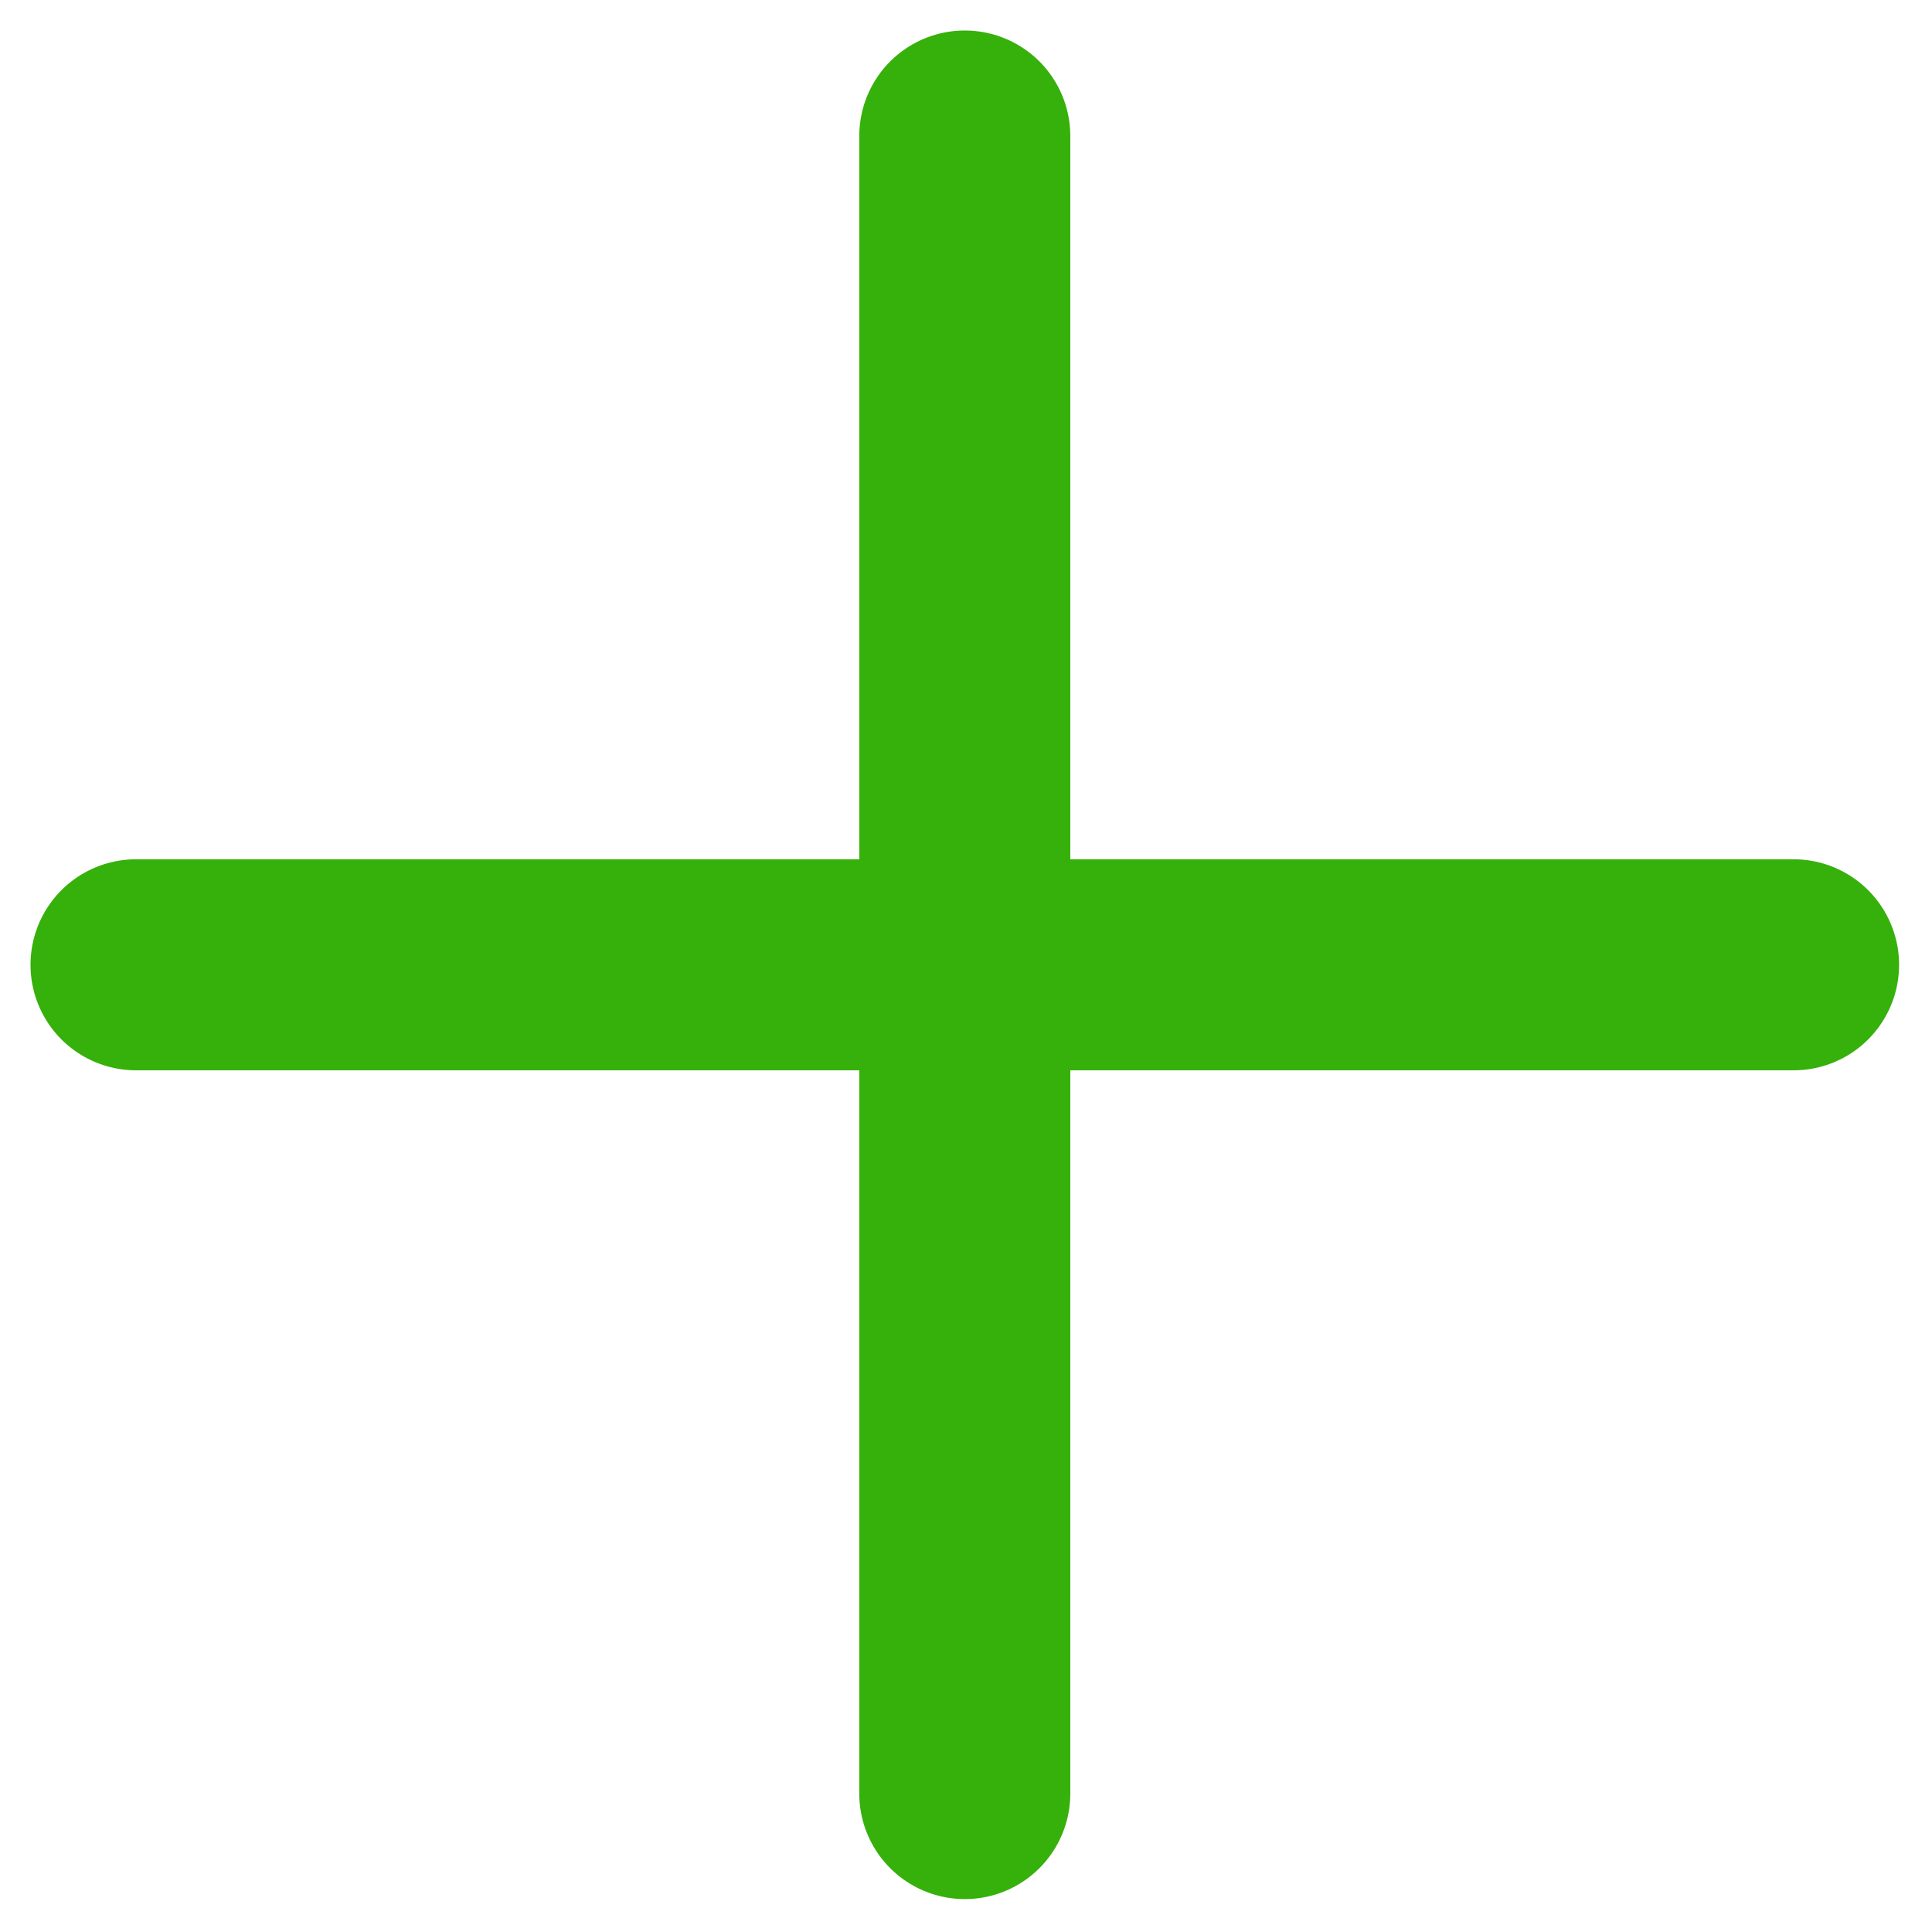
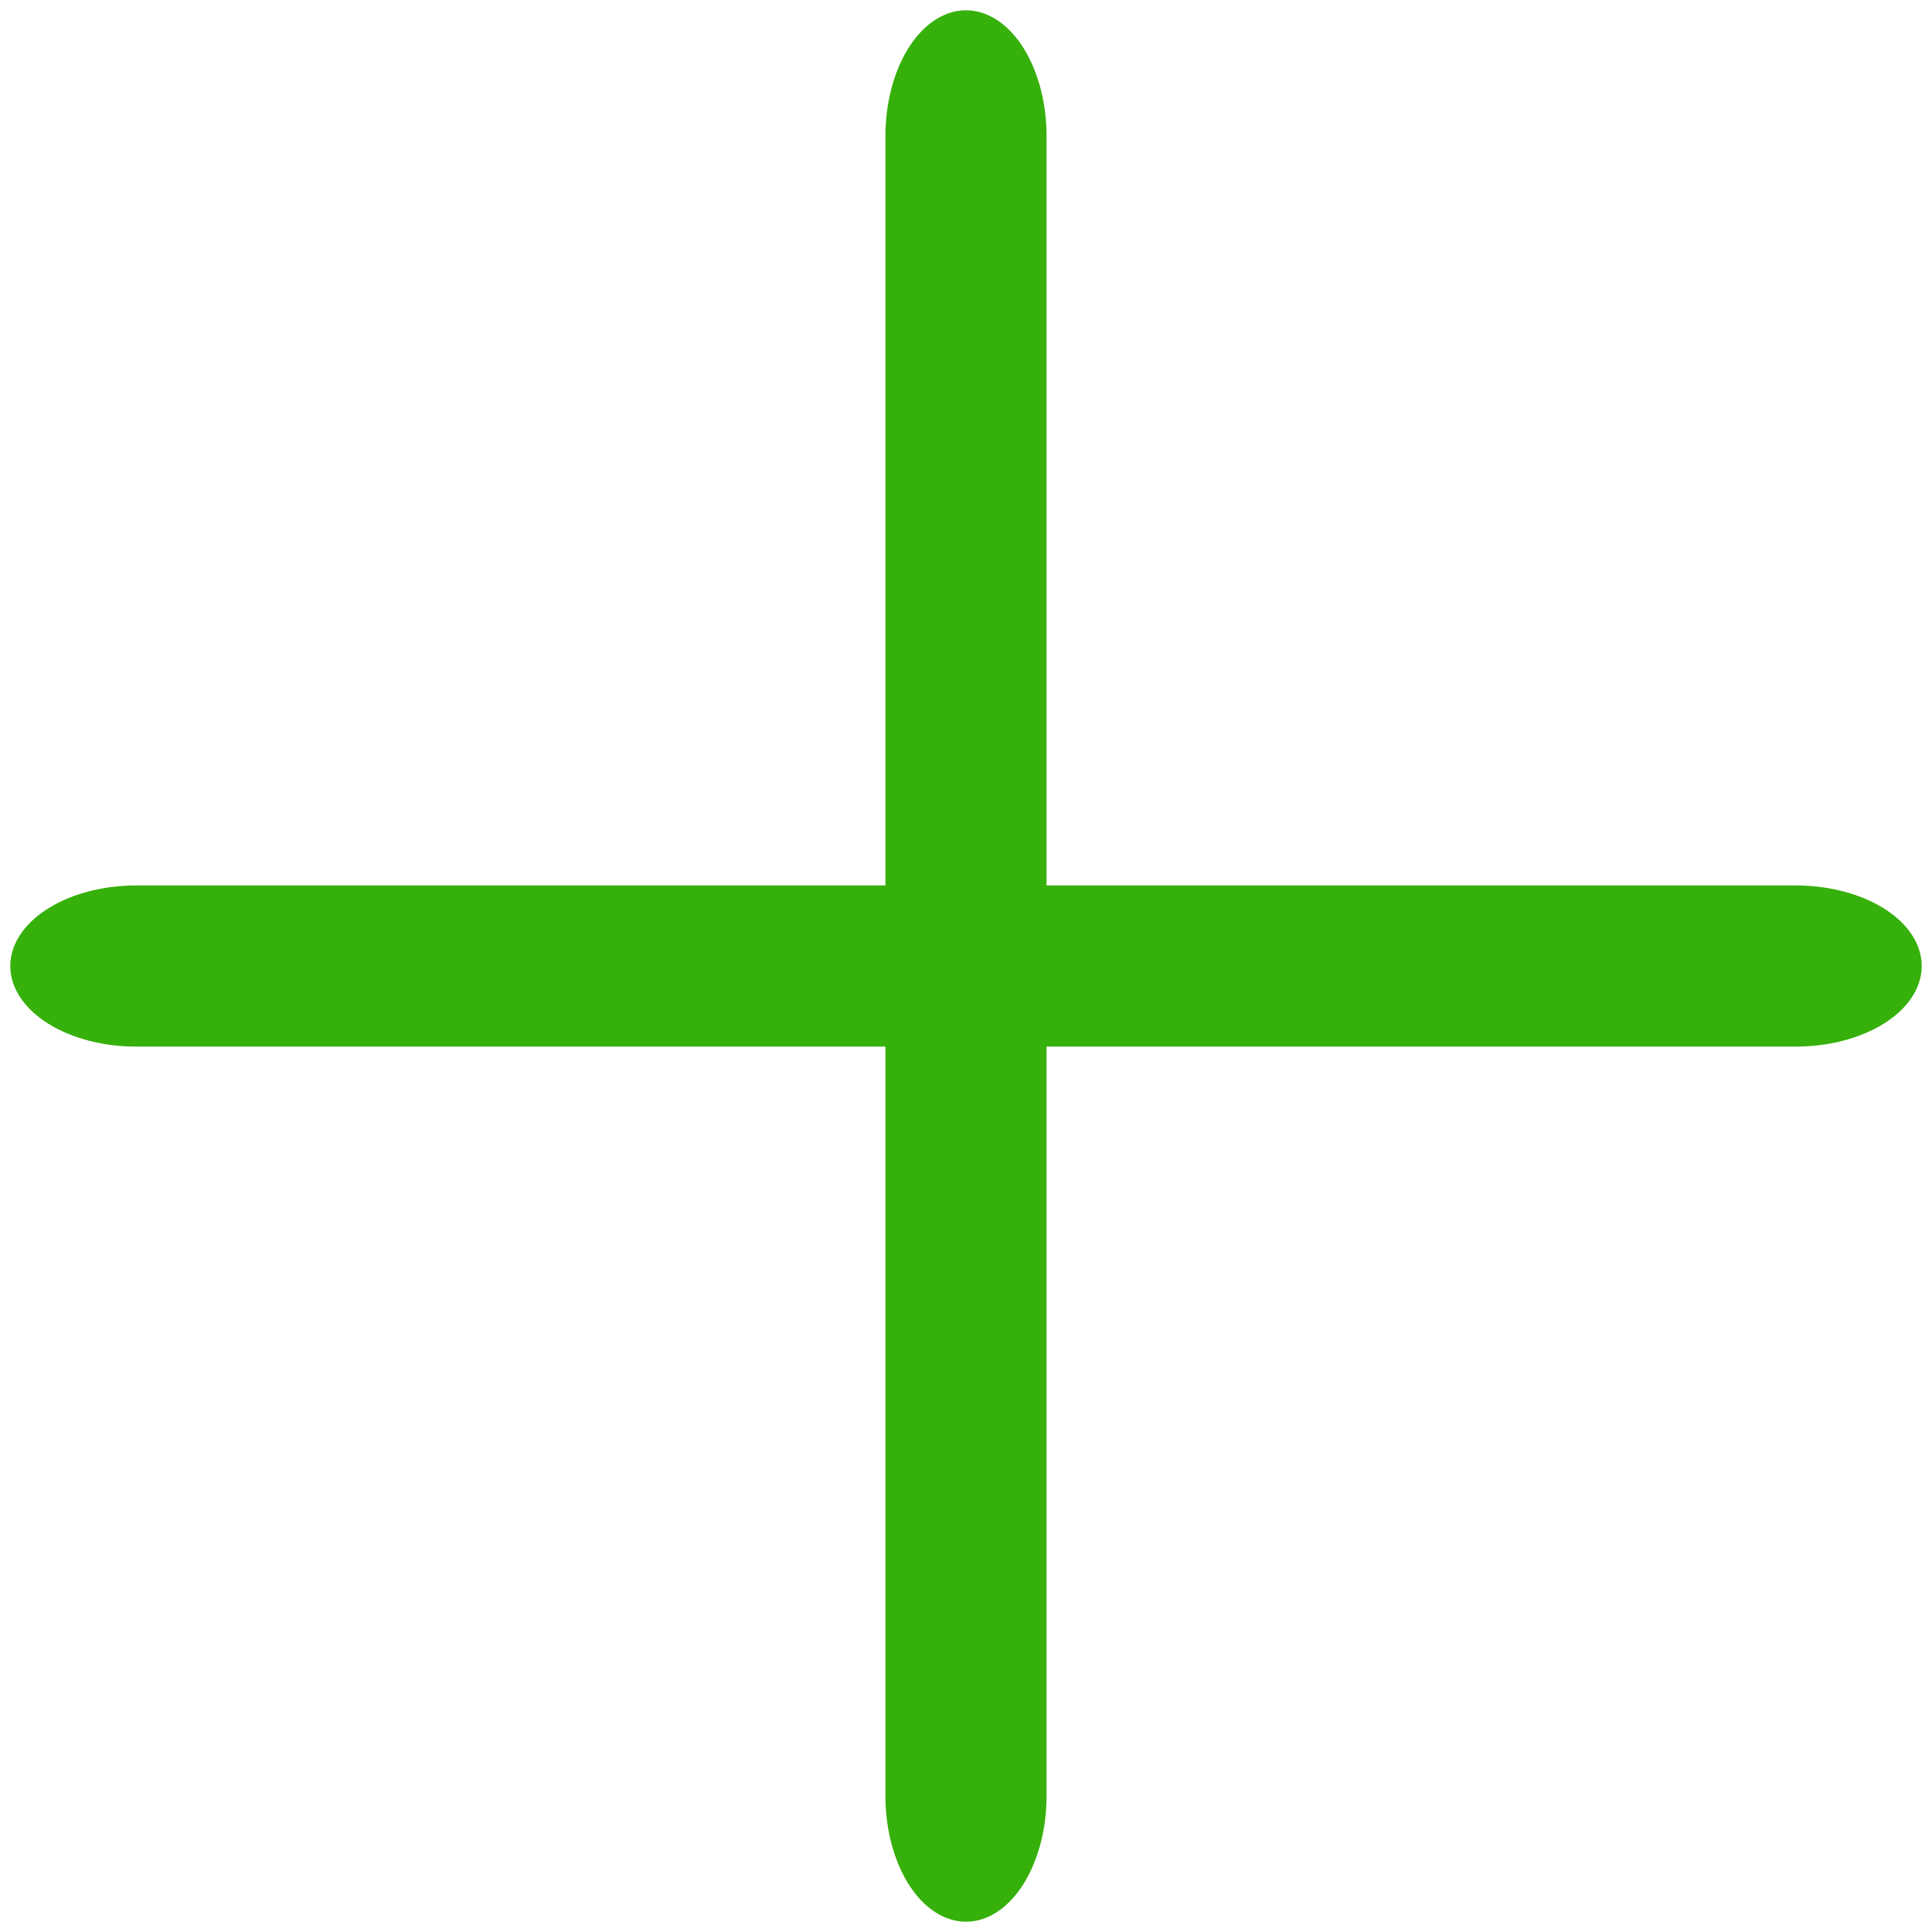
- <svg xmlns="http://www.w3.org/2000/svg" width="100%" height="100%" viewBox="0 0 534 534" version="1.1" xml:space="preserve" style="fill-rule:evenodd;clip-rule:evenodd;stroke-linecap:round;stroke-linejoin:round;stroke-miterlimit:1;">
-   <rect id="add" x="0" y="-0" width="533.333" height="533.333" style="fill:none;" />
-   <g>
-     <path d="M266.667,37.597l-0,458.139" style="fill:none;stroke:#36b00a;stroke-width:58.33px;" />
-     <path d="M37.597,266.667l458.139,-0" style="fill:none;stroke:#36b00a;stroke-width:58.33px;" />
+ <svg xmlns="http://www.w3.org/2000/svg" width="100%" height="100%" viewBox="0 0 128 128" version="1.1" xml:space="preserve" style="fill-rule:evenodd;clip-rule:evenodd;stroke-linecap:round;stroke-linejoin:round;stroke-miterlimit:1;">
+   <g transform="matrix(1,0,0,1,-400,0)">
+     <g id="add" transform="matrix(0.248227,0,0,0.312796,400.454,-0.0274995)">
+       <rect x="-1.829" y="0.088" width="515.658" height="409.212" style="fill:none;" />
+       <g transform="matrix(1.05863,0,0,1.05863,-15.0096,-12.0015)">
+         <g transform="matrix(4.18423,0,0,5.18826,-2154.12,-293.379)">
+           <path d="M576,64L576,128" style="fill:none;stroke:rgb(54,176,10);stroke-width:9.71px;" />
+         </g>
+         <g transform="matrix(2.5621e-16,-3.32049,6.53786,3.1769e-16,-371.634,2117.3)">
+           <path d="M576,64L576,128" style="fill:none;stroke:rgb(54,176,10);stroke-width:9.71px;" />
+         </g>
+       </g>
+     </g>
  </g>
</svg>
